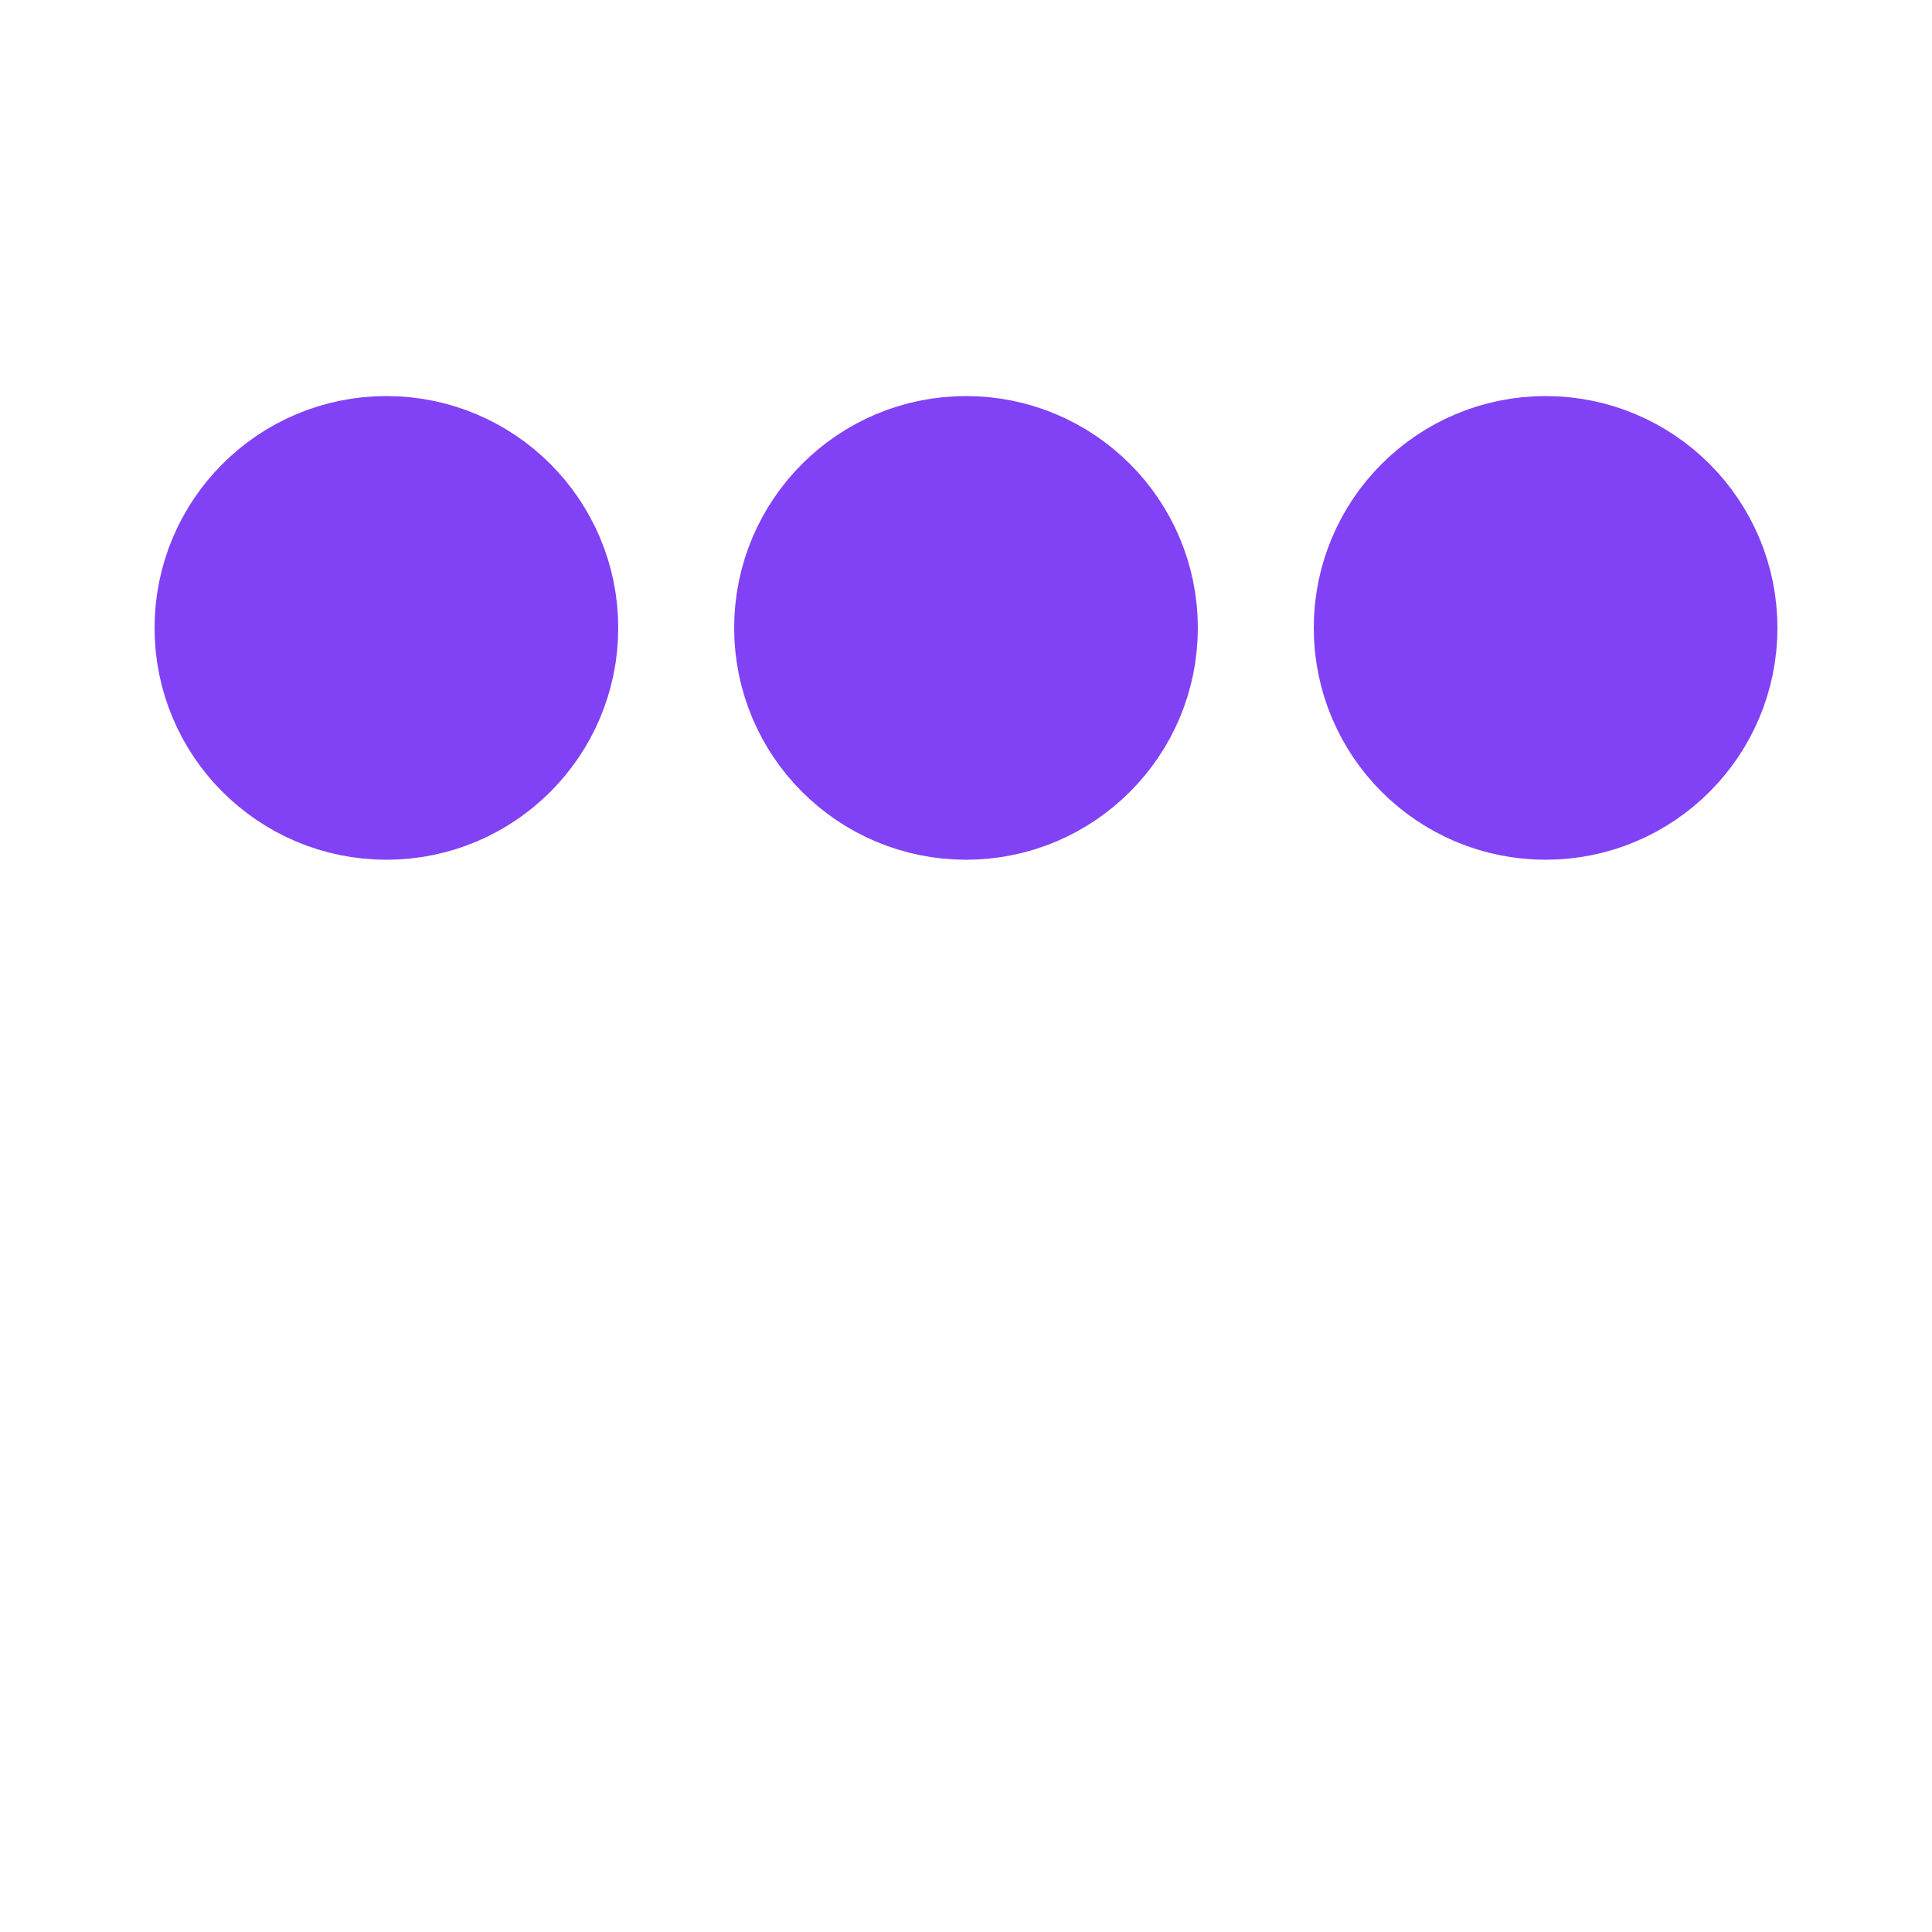
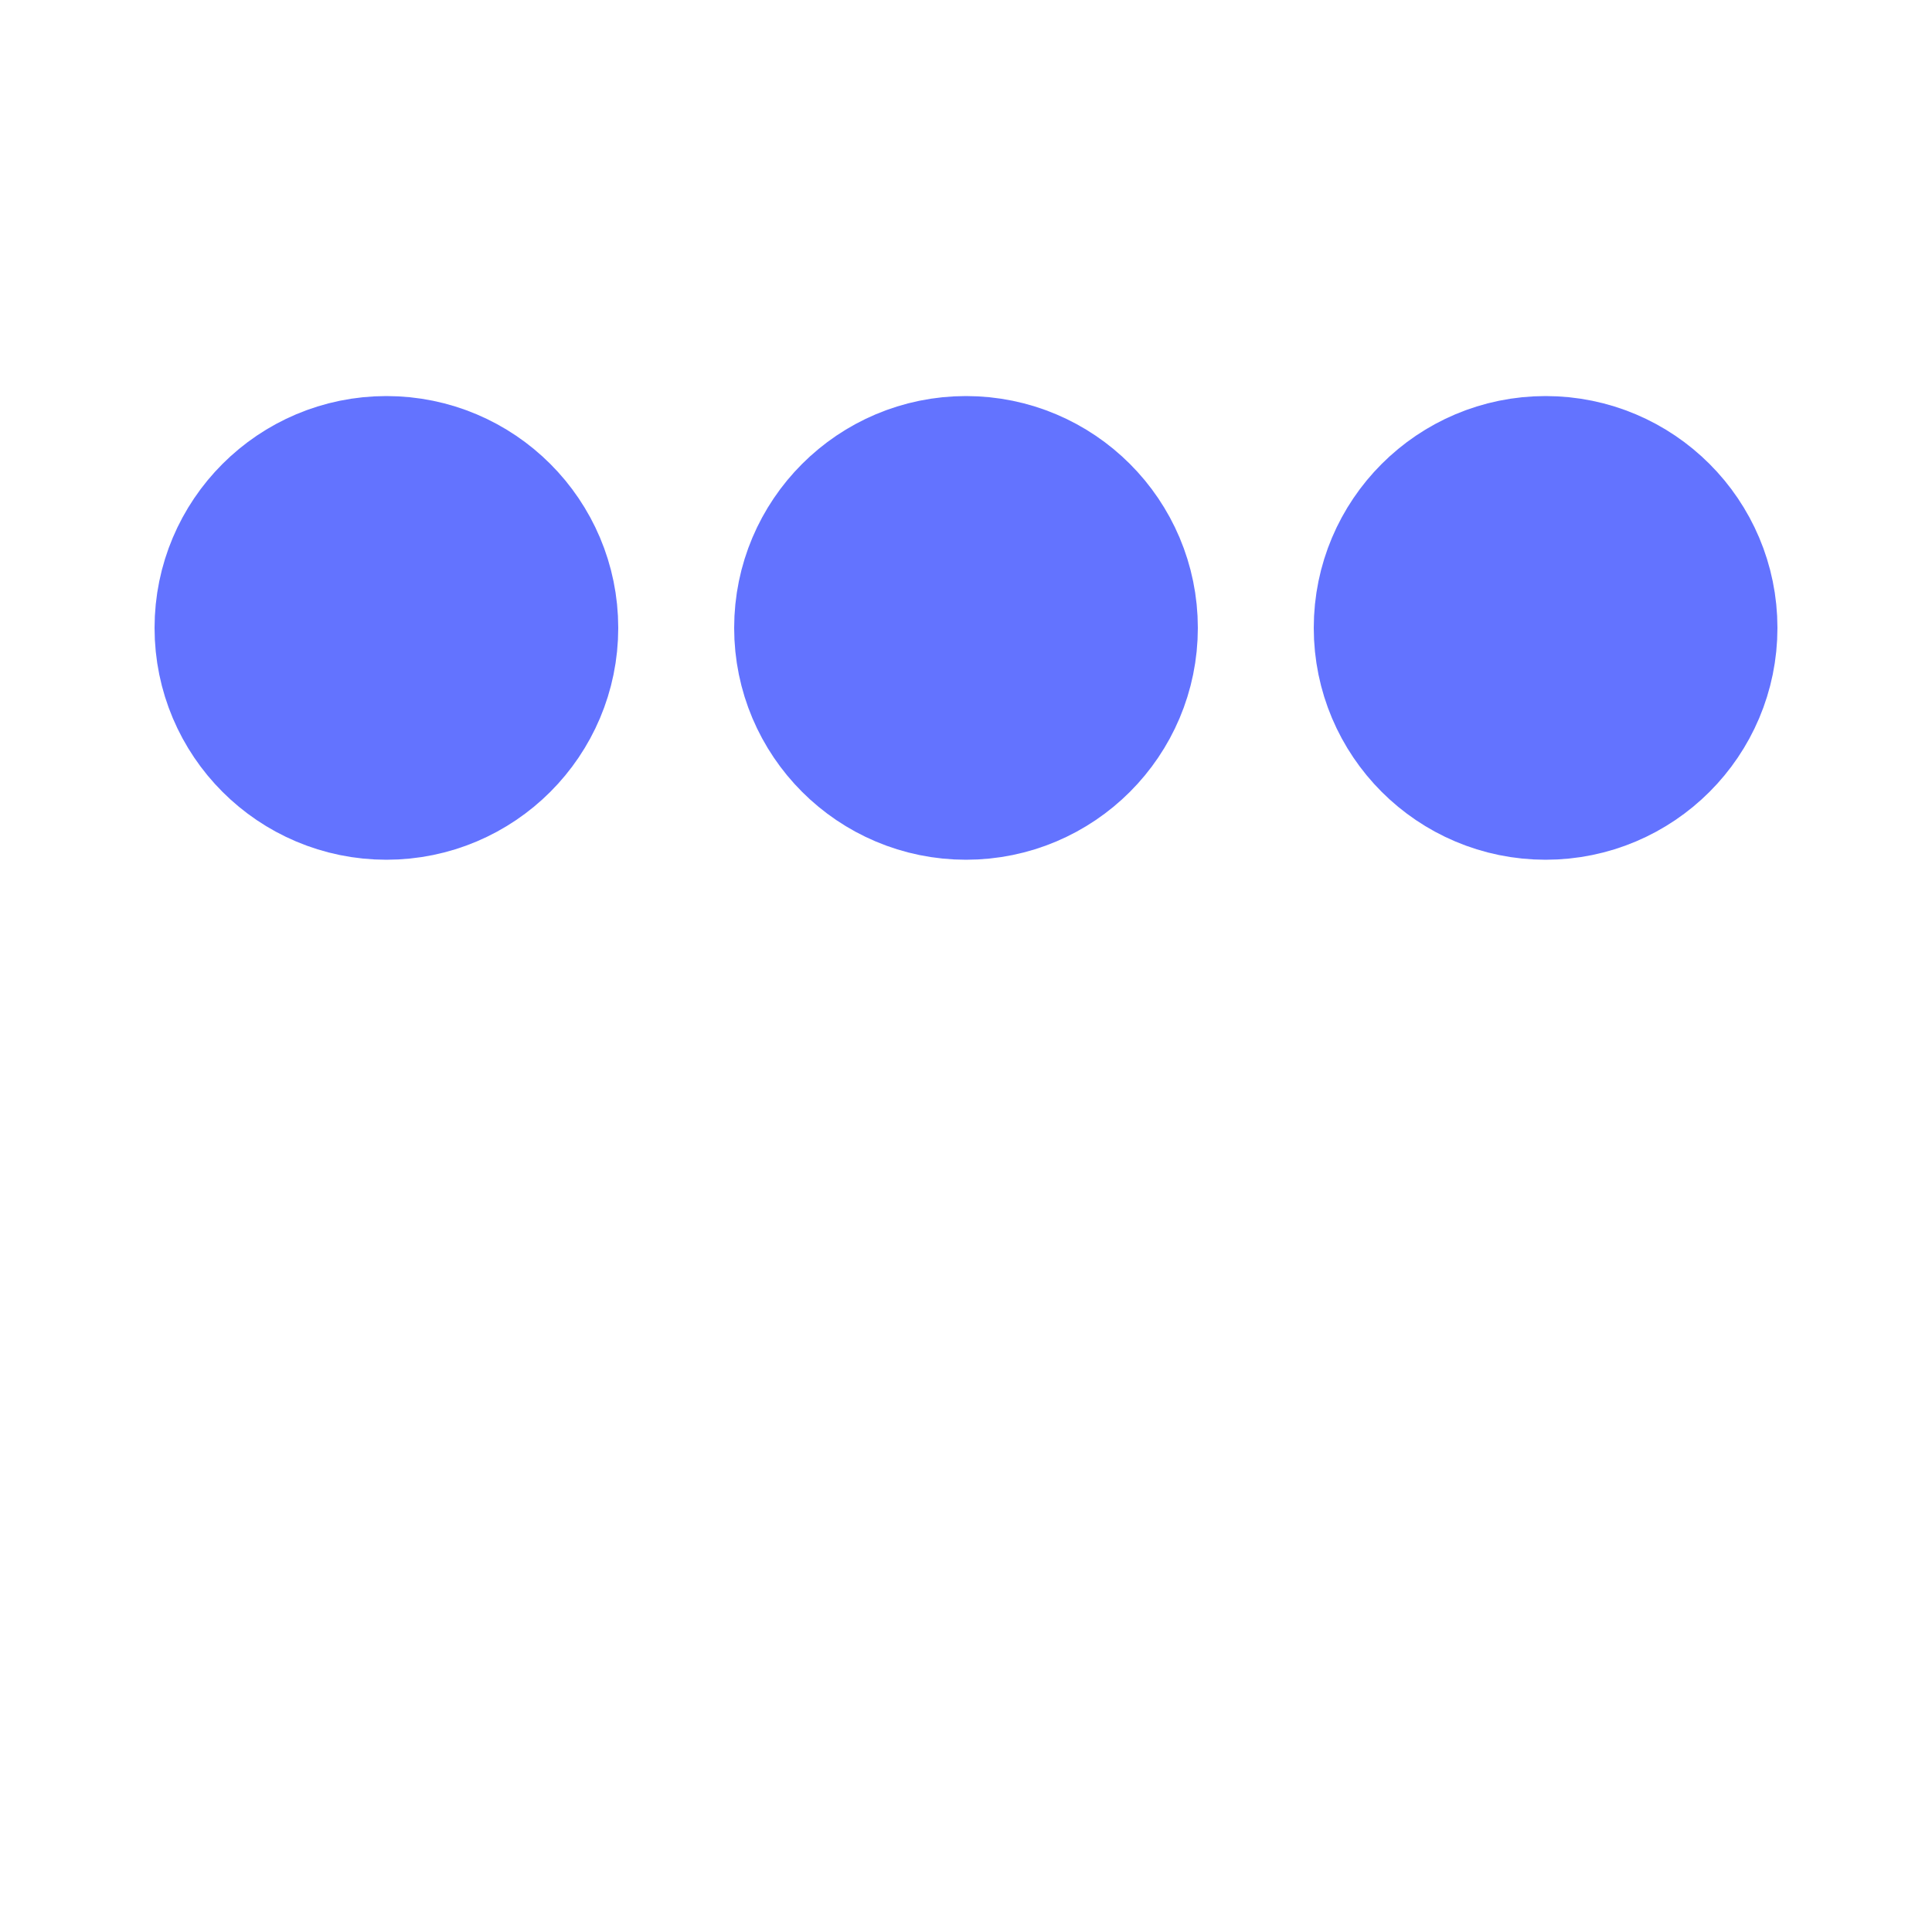
<svg xmlns="http://www.w3.org/2000/svg" viewBox="0 0 200 200">
-   <circle fill="#8142f5" stroke="#8142f5" stroke-width="18" r="15" cx="40" cy="65">
+   <circle fill="#6373ff" stroke="#6373ff" stroke-width="18" r="15" cx="40" cy="65">
    <animate attributeName="cy" calcMode="spline" dur="2" values="65;135;65;" keySplines=".5 0 .5 1;.5 0 .5 1" repeatCount="indefinite" begin="-.4" />
  </circle>
-   <circle fill="#8142f5" stroke="#8142f5" stroke-width="18" r="15" cx="100" cy="65">
+   <circle fill="#6373ff" stroke="#6373ff" stroke-width="18" r="15" cx="100" cy="65">
    <animate attributeName="cy" calcMode="spline" dur="2" values="65;135;65;" keySplines=".5 0 .5 1;.5 0 .5 1" repeatCount="indefinite" begin="-.2" />
  </circle>
-   <circle fill="#8142f5" stroke="#8142f5" stroke-width="18" r="15" cx="160" cy="65">
+   <circle fill="#6373ff" stroke="#6373ff" stroke-width="18" r="15" cx="160" cy="65">
    <animate attributeName="cy" calcMode="spline" dur="2" values="65;135;65;" keySplines=".5 0 .5 1;.5 0 .5 1" repeatCount="indefinite" begin="0" />
  </circle>
</svg>
